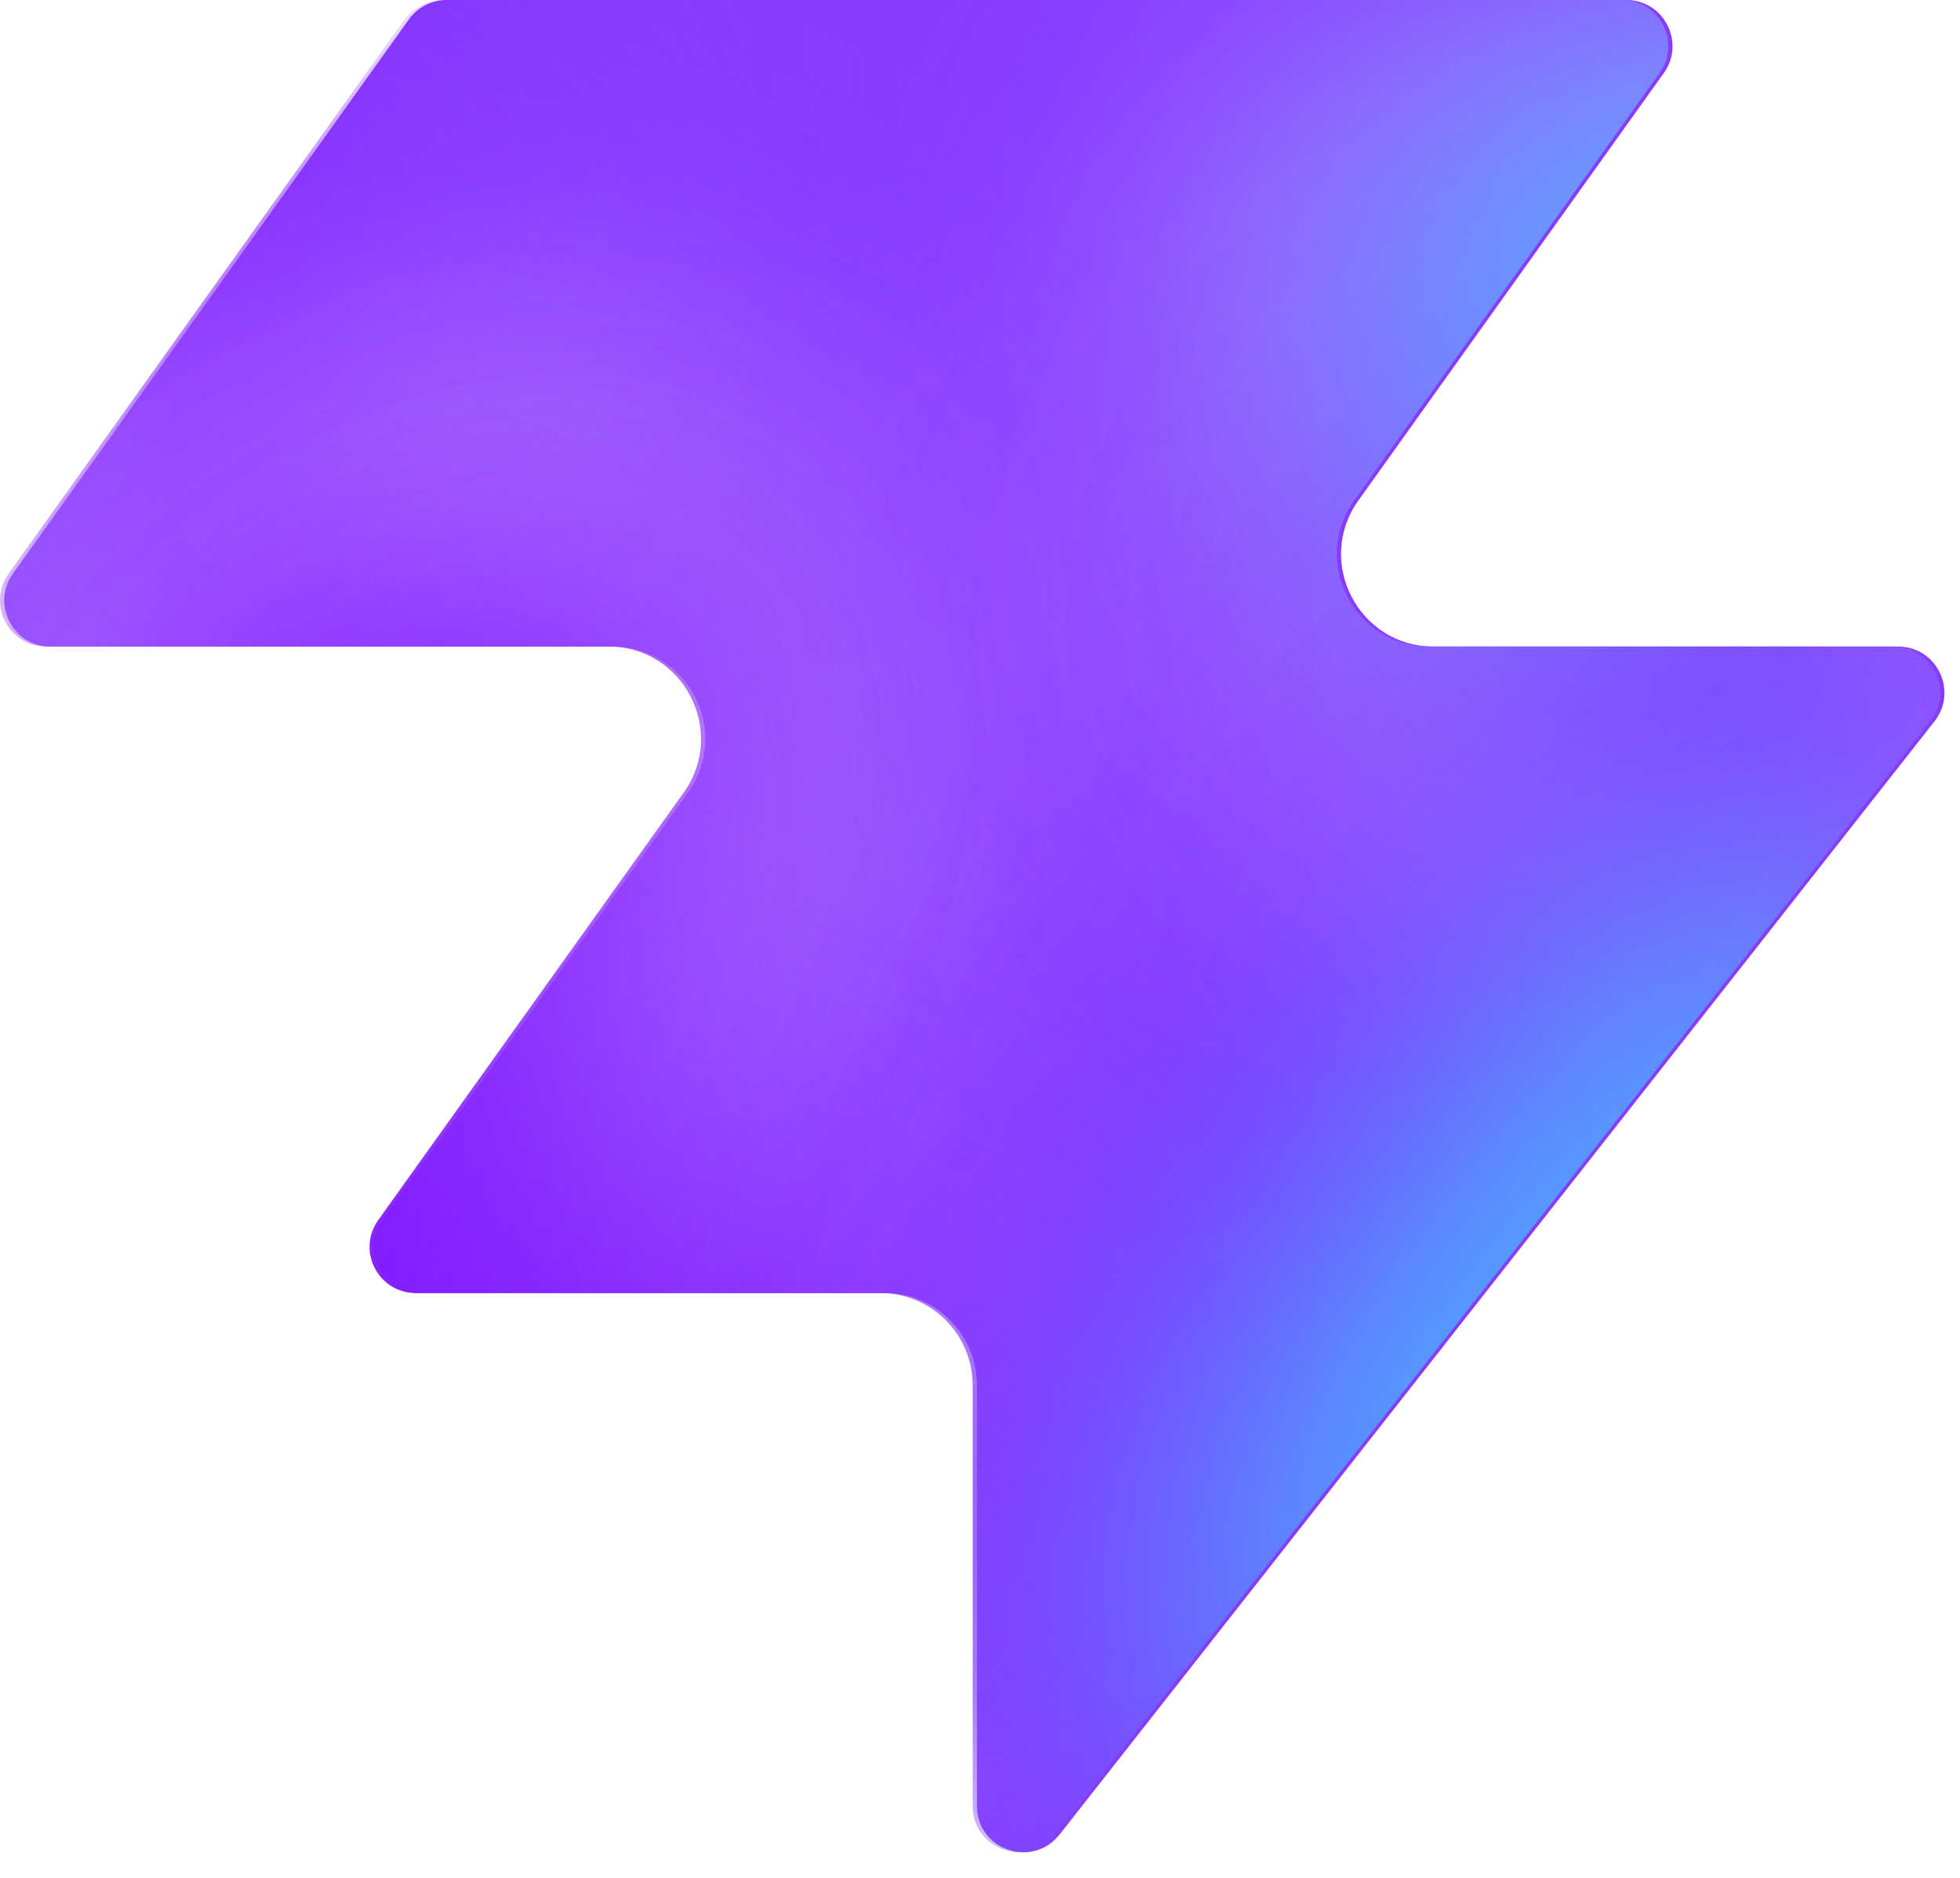
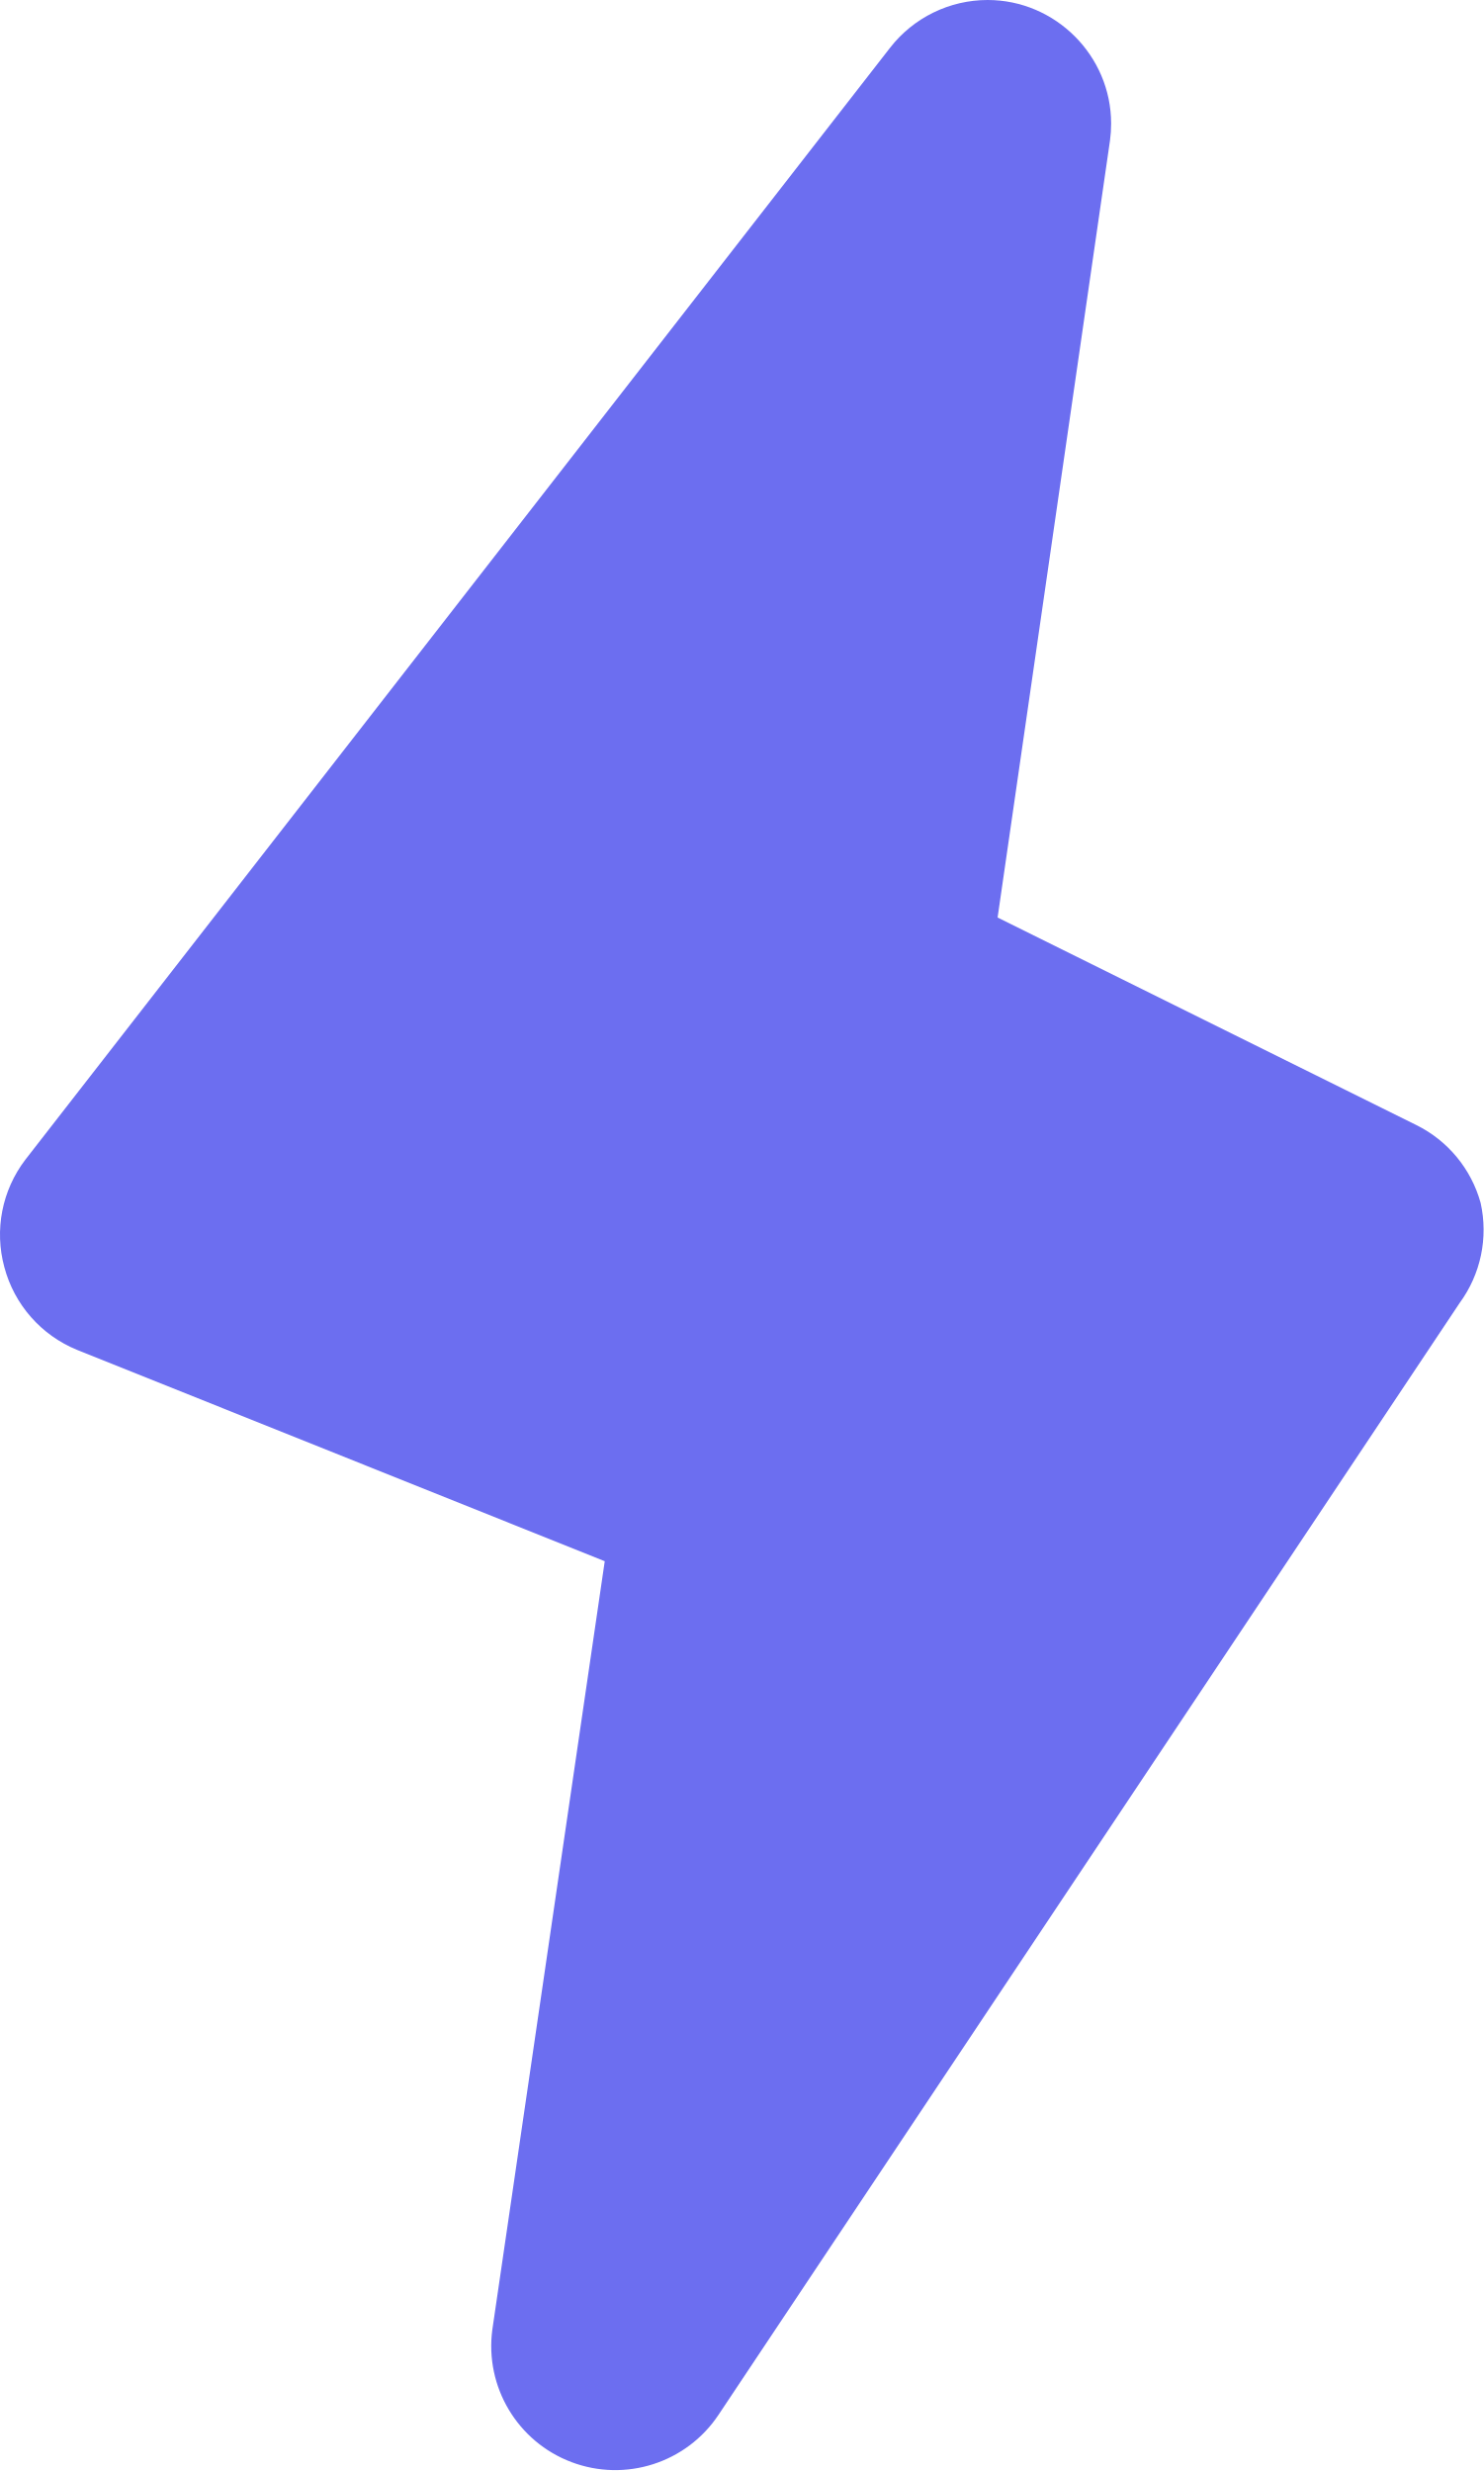
- <svg xmlns="http://www.w3.org/2000/svg" width="48" height="46" fill="none" viewBox="0 0 48 46">
-   <path fill="#863bff" d="M25.946 44.938c-.664.845-2.021.375-2.021-.698V33.937a2.26 2.26 0 0 0-2.262-2.262H10.287c-.92 0-1.456-1.04-.92-1.788l7.48-10.471c1.07-1.497 0-3.578-1.842-3.578H1.237c-.92 0-1.456-1.04-.92-1.788L10.013.474c.214-.297.556-.474.92-.474h28.894c.92 0 1.456 1.04.92 1.788l-7.48 10.471c-1.07 1.498 0 3.579 1.842 3.579h11.377c.943 0 1.473 1.088.89 1.83L25.947 44.94z" style="fill:#863bff;fill:color(display-p3 .525 .23 1);fill-opacity:1" />
-   <mask id="a" width="48" height="46" x="0" y="0" maskUnits="userSpaceOnUse" style="mask-type:alpha">
-     <path fill="#000" d="M25.842 44.938c-.664.844-2.021.375-2.021-.698V33.937a2.26 2.26 0 0 0-2.262-2.262H10.183c-.92 0-1.456-1.04-.92-1.788l7.48-10.471c1.07-1.498 0-3.579-1.842-3.579H1.133c-.92 0-1.456-1.04-.92-1.787L9.91.473c.214-.297.556-.474.92-.474h28.894c.92 0 1.456 1.04.92 1.788l-7.48 10.471c-1.07 1.498 0 3.578 1.842 3.578h11.377c.943 0 1.473 1.088.89 1.832L25.843 44.94z" style="fill:#000;fill-opacity:1" />
-   </mask>
-   <g mask="url(#a)">
-     <g filter="url(#b)">
-       <ellipse cx="5.508" cy="14.704" fill="#ede6ff" rx="5.508" ry="14.704" style="fill:#ede6ff;fill:color(display-p3 .927 .903 1);fill-opacity:1" transform="matrix(.00324 1 1 -.00324 -4.47 31.516)" />
-     </g>
-     <g filter="url(#c)">
-       <ellipse cx="10.399" cy="29.851" fill="#ede6ff" rx="10.399" ry="29.851" style="fill:#ede6ff;fill:color(display-p3 .927 .903 1);fill-opacity:1" transform="matrix(.00324 1 1 -.00324 -39.328 7.883)" />
-     </g>
-     <g filter="url(#d)">
-       <ellipse cx="5.508" cy="30.487" fill="#7e14ff" rx="5.508" ry="30.487" style="fill:#7e14ff;fill:color(display-p3 .492 .077 1);fill-opacity:1" transform="rotate(89.814 -25.913 -14.639)scale(1 -1)" />
-     </g>
-     <g filter="url(#e)">
-       <ellipse cx="5.508" cy="30.599" fill="#7e14ff" rx="5.508" ry="30.599" style="fill:#7e14ff;fill:color(display-p3 .492 .077 1);fill-opacity:1" transform="rotate(89.814 -32.644 -3.334)scale(1 -1)" />
-     </g>
-     <g filter="url(#f)">
-       <ellipse cx="5.508" cy="30.599" fill="#7e14ff" rx="5.508" ry="30.599" style="fill:#7e14ff;fill:color(display-p3 .492 .077 1);fill-opacity:1" transform="matrix(.00324 1 1 -.00324 -34.34 30.47)" />
-     </g>
-     <g filter="url(#g)">
-       <ellipse cx="14.072" cy="22.078" fill="#ede6ff" rx="14.072" ry="22.078" style="fill:#ede6ff;fill:color(display-p3 .927 .903 1);fill-opacity:1" transform="rotate(93.35 24.506 48.493)scale(-1 1)" />
-     </g>
-     <g filter="url(#h)">
-       <ellipse cx="3.47" cy="21.501" fill="#7e14ff" rx="3.47" ry="21.501" style="fill:#7e14ff;fill:color(display-p3 .492 .077 1);fill-opacity:1" transform="rotate(89.009 28.708 47.59)scale(-1 1)" />
-     </g>
-     <g filter="url(#i)">
-       <ellipse cx="3.47" cy="21.501" fill="#7e14ff" rx="3.47" ry="21.501" style="fill:#7e14ff;fill:color(display-p3 .492 .077 1);fill-opacity:1" transform="rotate(89.009 28.708 47.59)scale(-1 1)" />
-     </g>
-     <g filter="url(#j)">
-       <ellipse cx=".387" cy="8.972" fill="#7e14ff" rx="4.407" ry="29.108" style="fill:#7e14ff;fill:color(display-p3 .492 .077 1);fill-opacity:1" transform="rotate(39.51 .387 8.972)" />
-     </g>
-     <g filter="url(#k)">
-       <ellipse cx="47.523" cy="-6.092" fill="#7e14ff" rx="4.407" ry="29.108" style="fill:#7e14ff;fill:color(display-p3 .492 .077 1);fill-opacity:1" transform="rotate(37.892 47.523 -6.092)" />
-     </g>
-     <g filter="url(#l)">
-       <ellipse cx="41.412" cy="6.333" fill="#47bfff" rx="5.971" ry="9.665" style="fill:#47bfff;fill:color(display-p3 .28 .748 1);fill-opacity:1" transform="rotate(37.892 41.412 6.333)" />
-     </g>
-     <g filter="url(#m)">
-       <ellipse cx="-1.879" cy="38.332" fill="#7e14ff" rx="4.407" ry="29.108" style="fill:#7e14ff;fill:color(display-p3 .492 .077 1);fill-opacity:1" transform="rotate(37.892 -1.88 38.332)" />
-     </g>
-     <g filter="url(#n)">
-       <ellipse cx="-1.879" cy="38.332" fill="#7e14ff" rx="4.407" ry="29.108" style="fill:#7e14ff;fill:color(display-p3 .492 .077 1);fill-opacity:1" transform="rotate(37.892 -1.88 38.332)" />
-     </g>
-     <g filter="url(#o)">
-       <ellipse cx="35.651" cy="29.907" fill="#7e14ff" rx="4.407" ry="29.108" style="fill:#7e14ff;fill:color(display-p3 .492 .077 1);fill-opacity:1" transform="rotate(37.892 35.651 29.907)" />
-     </g>
-     <g filter="url(#p)">
-       <ellipse cx="38.418" cy="32.4" fill="#47bfff" rx="5.971" ry="15.297" style="fill:#47bfff;fill:color(display-p3 .28 .748 1);fill-opacity:1" transform="rotate(37.892 38.418 32.4)" />
-     </g>
-   </g>
-   <defs>
-     <filter id="b" width="60.045" height="41.654" x="-19.77" y="16.149" color-interpolation-filters="sRGB" filterUnits="userSpaceOnUse">
-       <feFlood flood-opacity="0" result="BackgroundImageFix" />
-       <feBlend in="SourceGraphic" in2="BackgroundImageFix" result="shape" />
-       <feGaussianBlur result="effect1_foregroundBlur_2002_17158" stdDeviation="7.659" />
-     </filter>
-     <filter id="c" width="90.34" height="51.437" x="-54.613" y="-7.533" color-interpolation-filters="sRGB" filterUnits="userSpaceOnUse">
-       <feFlood flood-opacity="0" result="BackgroundImageFix" />
-       <feBlend in="SourceGraphic" in2="BackgroundImageFix" result="shape" />
-       <feGaussianBlur result="effect1_foregroundBlur_2002_17158" stdDeviation="7.659" />
-     </filter>
-     <filter id="d" width="79.355" height="29.4" x="-49.64" y="2.03" color-interpolation-filters="sRGB" filterUnits="userSpaceOnUse">
-       <feFlood flood-opacity="0" result="BackgroundImageFix" />
-       <feBlend in="SourceGraphic" in2="BackgroundImageFix" result="shape" />
-       <feGaussianBlur result="effect1_foregroundBlur_2002_17158" stdDeviation="4.596" />
-     </filter>
-     <filter id="e" width="79.579" height="29.4" x="-45.045" y="20.029" color-interpolation-filters="sRGB" filterUnits="userSpaceOnUse">
-       <feFlood flood-opacity="0" result="BackgroundImageFix" />
-       <feBlend in="SourceGraphic" in2="BackgroundImageFix" result="shape" />
-       <feGaussianBlur result="effect1_foregroundBlur_2002_17158" stdDeviation="4.596" />
-     </filter>
-     <filter id="f" width="79.579" height="29.4" x="-43.513" y="21.178" color-interpolation-filters="sRGB" filterUnits="userSpaceOnUse">
-       <feFlood flood-opacity="0" result="BackgroundImageFix" />
-       <feBlend in="SourceGraphic" in2="BackgroundImageFix" result="shape" />
-       <feGaussianBlur result="effect1_foregroundBlur_2002_17158" stdDeviation="4.596" />
-     </filter>
-     <filter id="g" width="74.749" height="58.852" x="15.756" y="-17.901" color-interpolation-filters="sRGB" filterUnits="userSpaceOnUse">
-       <feFlood flood-opacity="0" result="BackgroundImageFix" />
-       <feBlend in="SourceGraphic" in2="BackgroundImageFix" result="shape" />
-       <feGaussianBlur result="effect1_foregroundBlur_2002_17158" stdDeviation="7.659" />
-     </filter>
-     <filter id="h" width="61.377" height="25.362" x="23.548" y="2.284" color-interpolation-filters="sRGB" filterUnits="userSpaceOnUse">
-       <feFlood flood-opacity="0" result="BackgroundImageFix" />
-       <feBlend in="SourceGraphic" in2="BackgroundImageFix" result="shape" />
-       <feGaussianBlur result="effect1_foregroundBlur_2002_17158" stdDeviation="4.596" />
-     </filter>
-     <filter id="i" width="61.377" height="25.362" x="23.548" y="2.284" color-interpolation-filters="sRGB" filterUnits="userSpaceOnUse">
-       <feFlood flood-opacity="0" result="BackgroundImageFix" />
-       <feBlend in="SourceGraphic" in2="BackgroundImageFix" result="shape" />
-       <feGaussianBlur result="effect1_foregroundBlur_2002_17158" stdDeviation="4.596" />
-     </filter>
-     <filter id="j" width="56.045" height="63.649" x="-27.636" y="-22.853" color-interpolation-filters="sRGB" filterUnits="userSpaceOnUse">
-       <feFlood flood-opacity="0" result="BackgroundImageFix" />
-       <feBlend in="SourceGraphic" in2="BackgroundImageFix" result="shape" />
-       <feGaussianBlur result="effect1_foregroundBlur_2002_17158" stdDeviation="4.596" />
-     </filter>
-     <filter id="k" width="54.814" height="64.646" x="20.116" y="-38.415" color-interpolation-filters="sRGB" filterUnits="userSpaceOnUse">
-       <feFlood flood-opacity="0" result="BackgroundImageFix" />
-       <feBlend in="SourceGraphic" in2="BackgroundImageFix" result="shape" />
-       <feGaussianBlur result="effect1_foregroundBlur_2002_17158" stdDeviation="4.596" />
-     </filter>
-     <filter id="l" width="33.541" height="35.313" x="24.641" y="-11.323" color-interpolation-filters="sRGB" filterUnits="userSpaceOnUse">
-       <feFlood flood-opacity="0" result="BackgroundImageFix" />
-       <feBlend in="SourceGraphic" in2="BackgroundImageFix" result="shape" />
-       <feGaussianBlur result="effect1_foregroundBlur_2002_17158" stdDeviation="4.596" />
-     </filter>
-     <filter id="m" width="54.814" height="64.646" x="-29.286" y="6.009" color-interpolation-filters="sRGB" filterUnits="userSpaceOnUse">
-       <feFlood flood-opacity="0" result="BackgroundImageFix" />
-       <feBlend in="SourceGraphic" in2="BackgroundImageFix" result="shape" />
-       <feGaussianBlur result="effect1_foregroundBlur_2002_17158" stdDeviation="4.596" />
-     </filter>
-     <filter id="n" width="54.814" height="64.646" x="-29.286" y="6.009" color-interpolation-filters="sRGB" filterUnits="userSpaceOnUse">
-       <feFlood flood-opacity="0" result="BackgroundImageFix" />
-       <feBlend in="SourceGraphic" in2="BackgroundImageFix" result="shape" />
-       <feGaussianBlur result="effect1_foregroundBlur_2002_17158" stdDeviation="4.596" />
-     </filter>
-     <filter id="o" width="54.814" height="64.646" x="8.244" y="-2.416" color-interpolation-filters="sRGB" filterUnits="userSpaceOnUse">
-       <feFlood flood-opacity="0" result="BackgroundImageFix" />
-       <feBlend in="SourceGraphic" in2="BackgroundImageFix" result="shape" />
-       <feGaussianBlur result="effect1_foregroundBlur_2002_17158" stdDeviation="4.596" />
-     </filter>
-     <filter id="p" width="39.409" height="43.623" x="18.713" y="10.588" color-interpolation-filters="sRGB" filterUnits="userSpaceOnUse">
-       <feFlood flood-opacity="0" result="BackgroundImageFix" />
-       <feBlend in="SourceGraphic" in2="BackgroundImageFix" result="shape" />
-       <feGaussianBlur result="effect1_foregroundBlur_2002_17158" stdDeviation="4.596" />
-     </filter>
-   </defs>
+ <svg xmlns="http://www.w3.org/2000/svg" xml:space="preserve" style="fill-rule:evenodd;clip-rule:evenodd;stroke-linejoin:round;stroke-miterlimit:2" viewBox="0 0 500 833">
+   <path d="M18 11.74a1 1 0 0 0-.52-.63l-3.39-1.68.91-6.29q.009-.067.009-.136c0-.549-.451-1-1-1-.308 0-.6.143-.789.386l-7 9a1 1 0 0 0-.17.87 1 1 0 0 0 .59.67l4.27 1.71-.91 6.22a1.004 1.004 0 0 0 1.83.69l6-9a1 1 0 0 0 .17-.81" style="fill:#6c6ef0;fill-rule:nonzero" transform="translate(-250.425 -83.437)scale(41.63468)" />
</svg>
